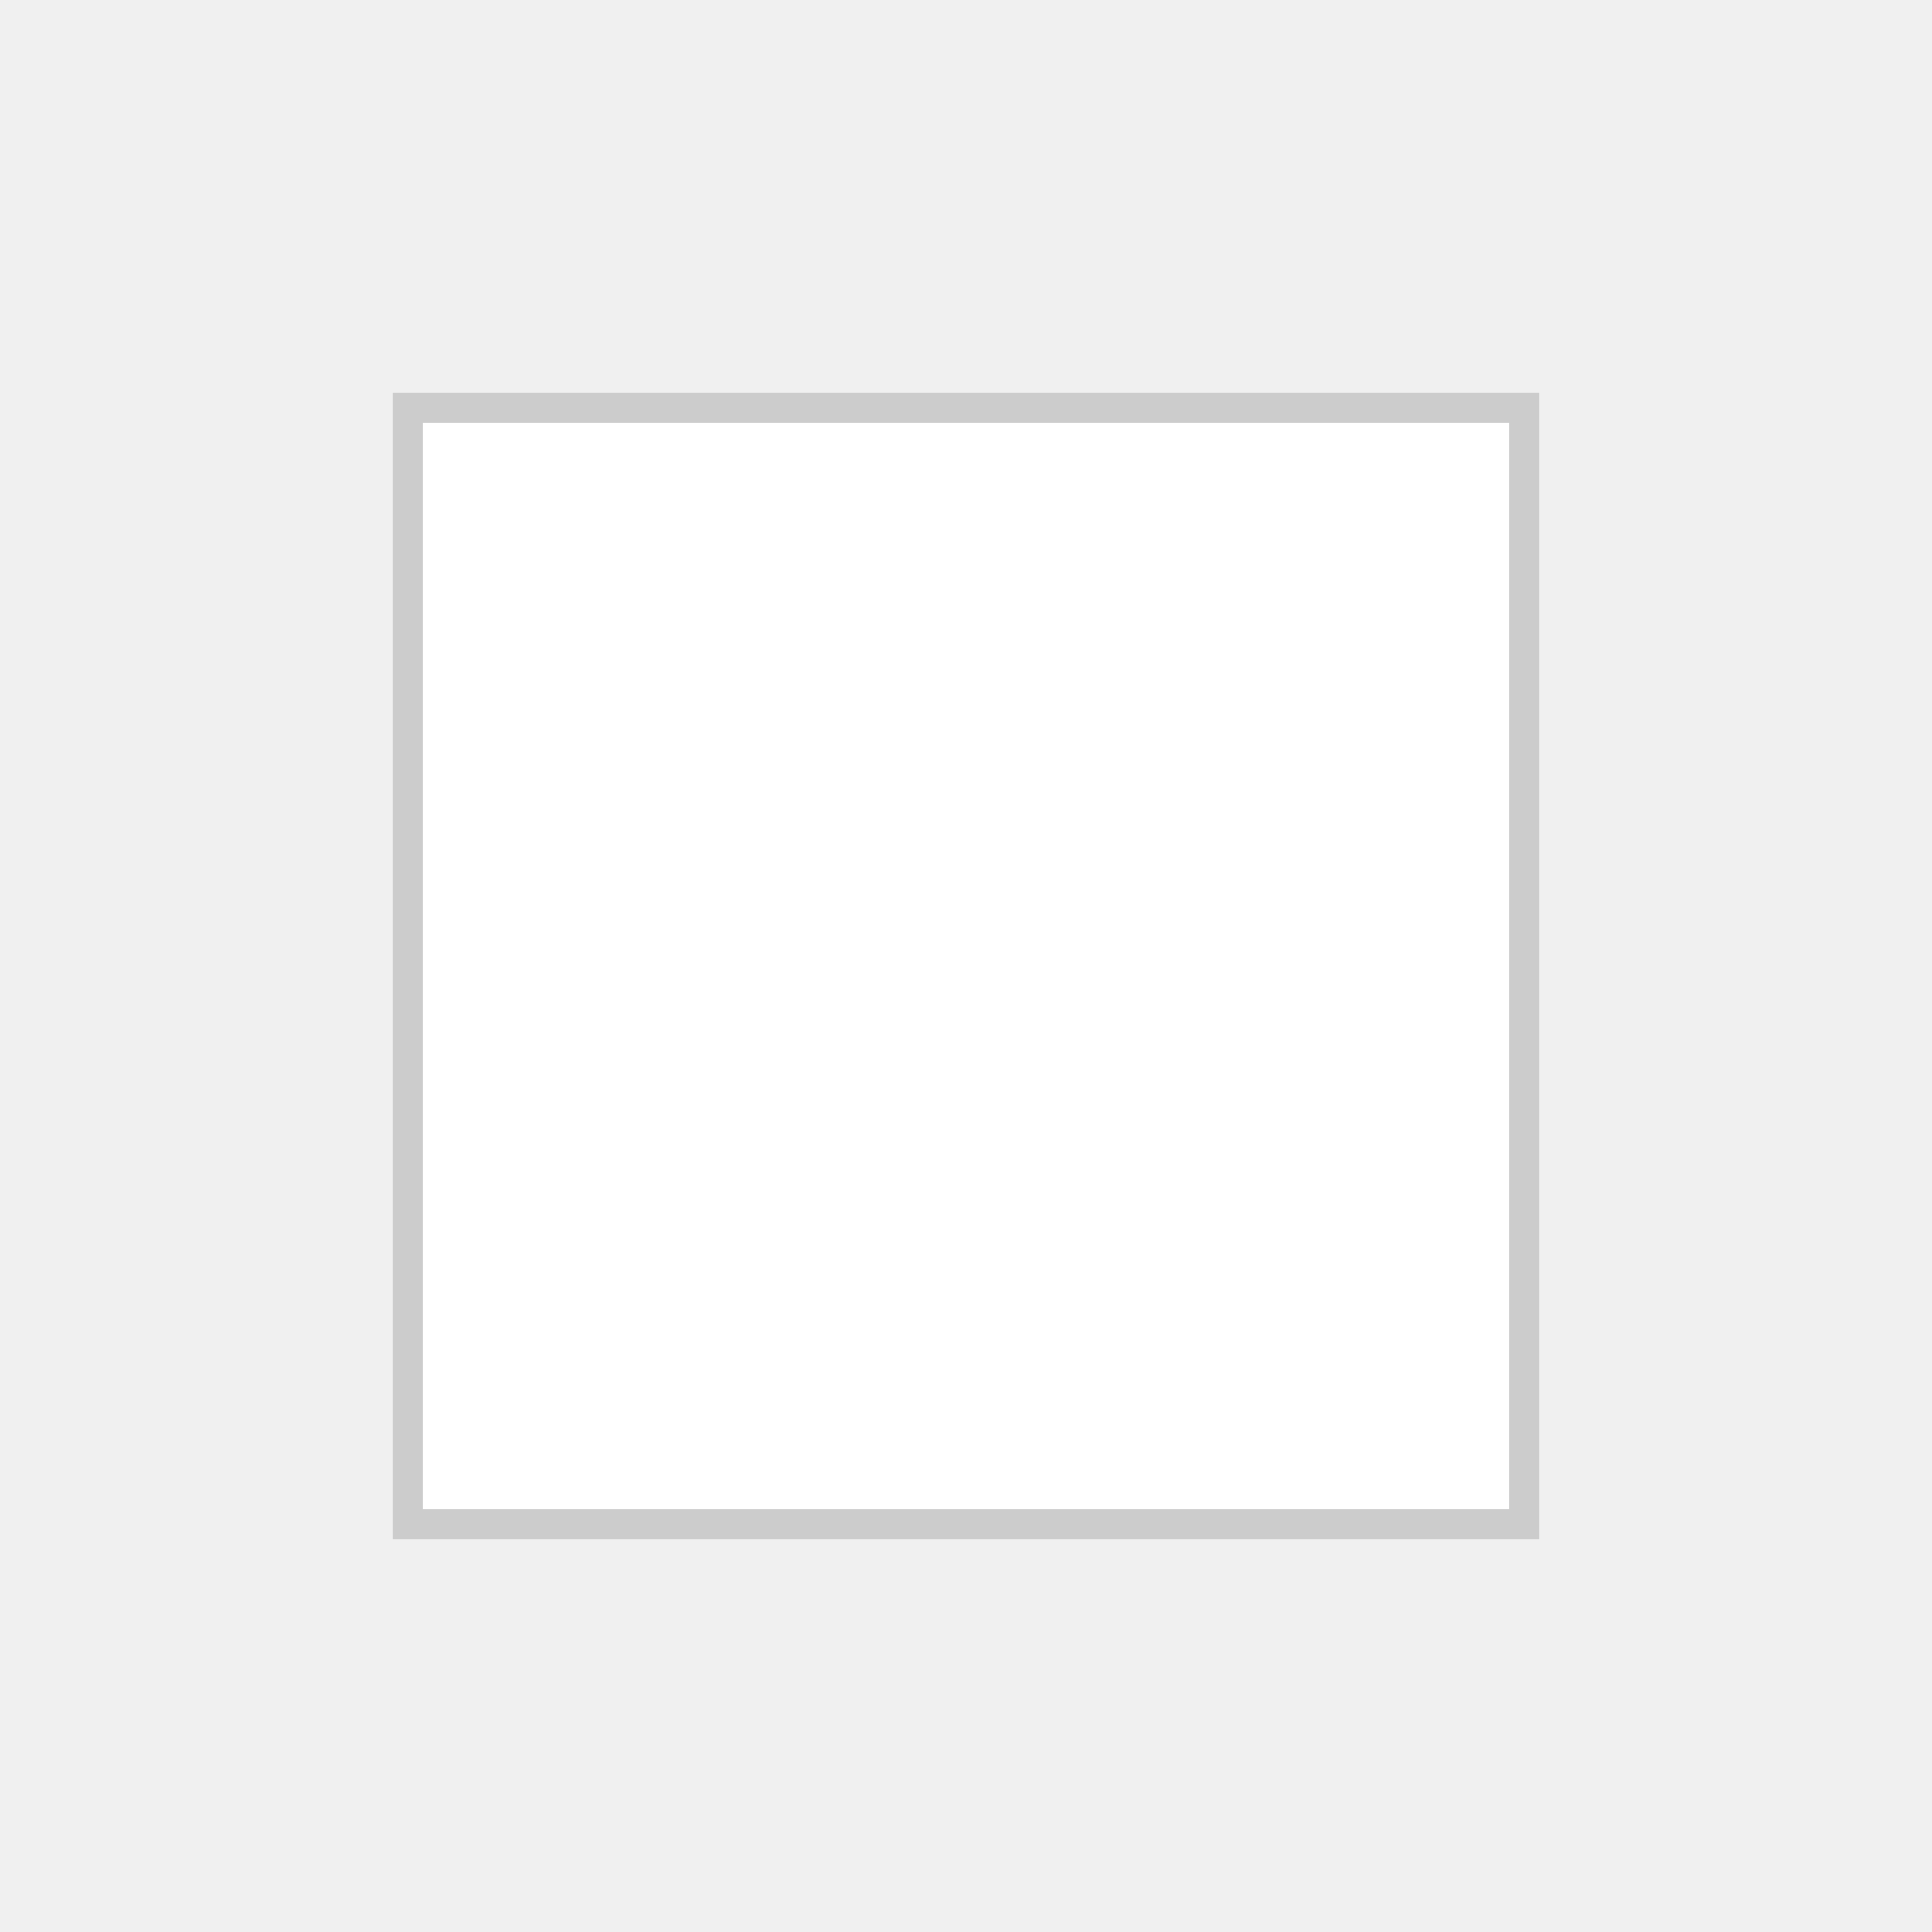
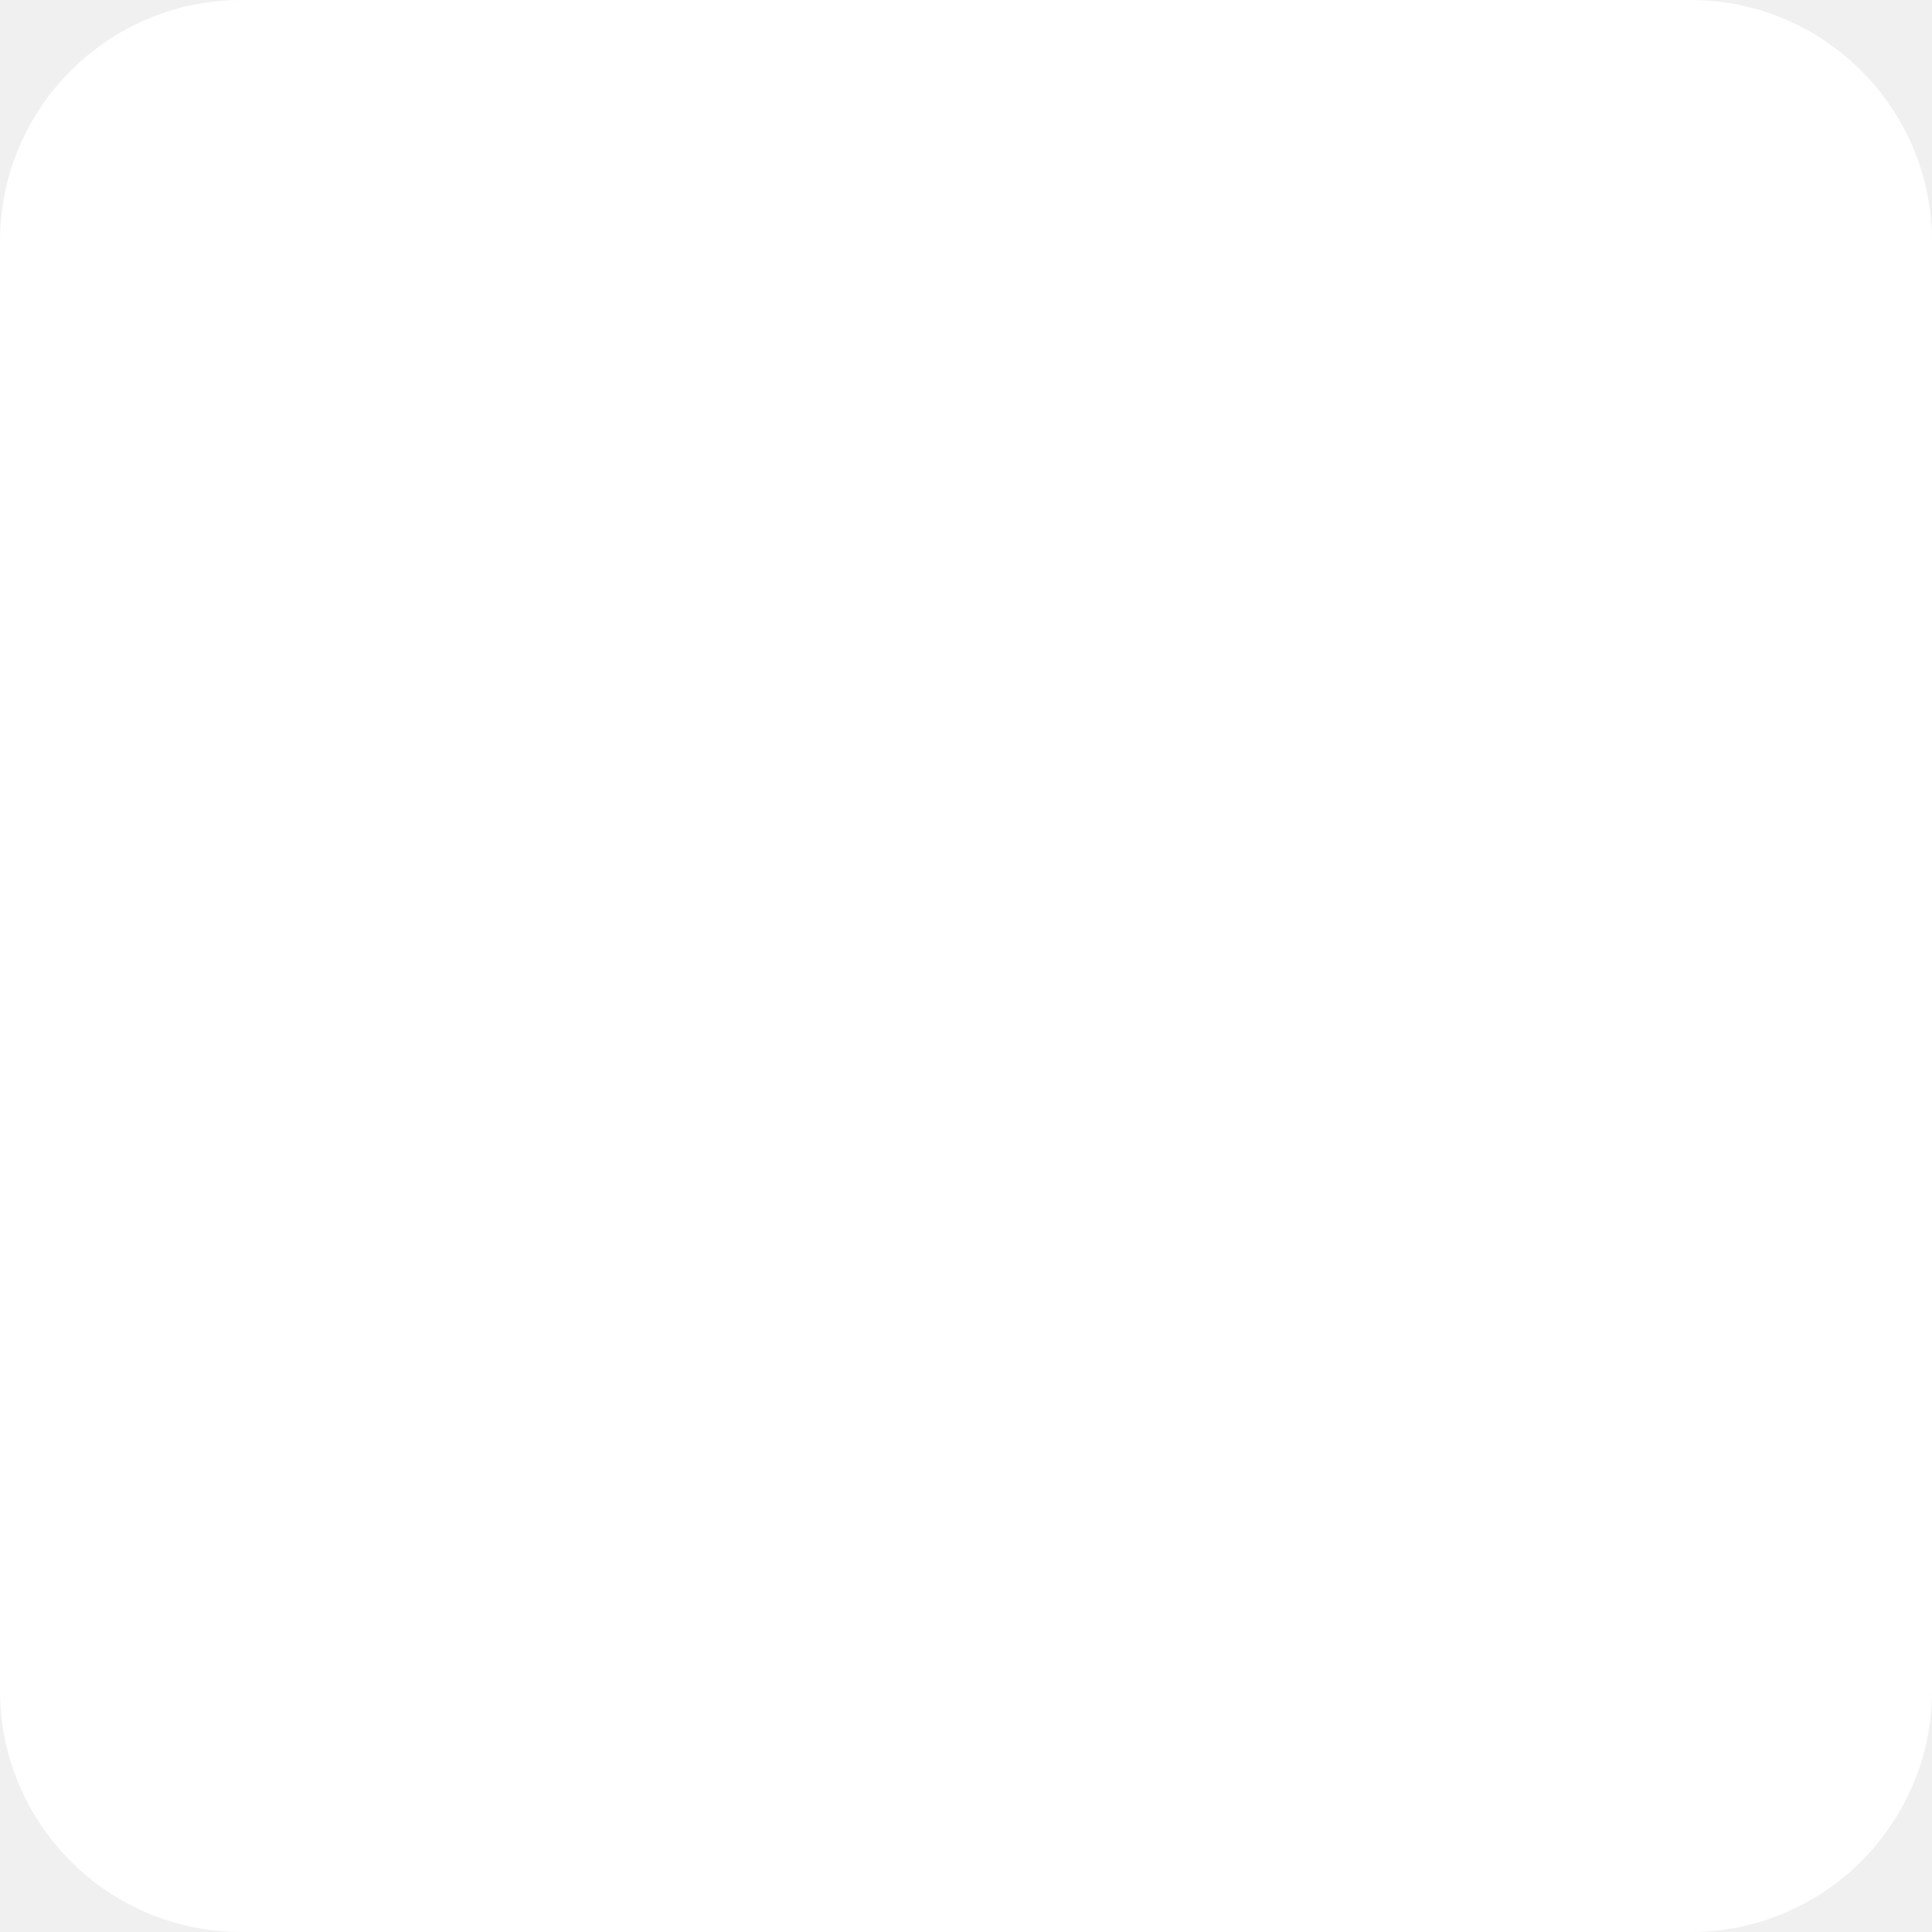
- <svg xmlns="http://www.w3.org/2000/svg" id="SQUARE" data-functional-selector="icon" viewBox="0 0 32 32" focusable="false" stroke="rgba(0, 0, 0, 0.15)" strokeidth="1.3px" style="paint-order: stroke;">
-   <path d="M7,7 L25,7 L25,25 L7,25 L7,7 Z" style="fill: rgb(255, 255, 255);" />
+ <svg xmlns="http://www.w3.org/2000/svg" stroke="currentColor" fill="#fff" stroke-width="0" viewBox="0 0 16 16" height="1em" width="1em">
+   <path d="M0 2a2 2 0 0 1 2-2h12a2 2 0 0 1 2 2v12a2 2 0 0 1-2 2H2a2 2 0 0 1-2-2V2z" />
</svg>
